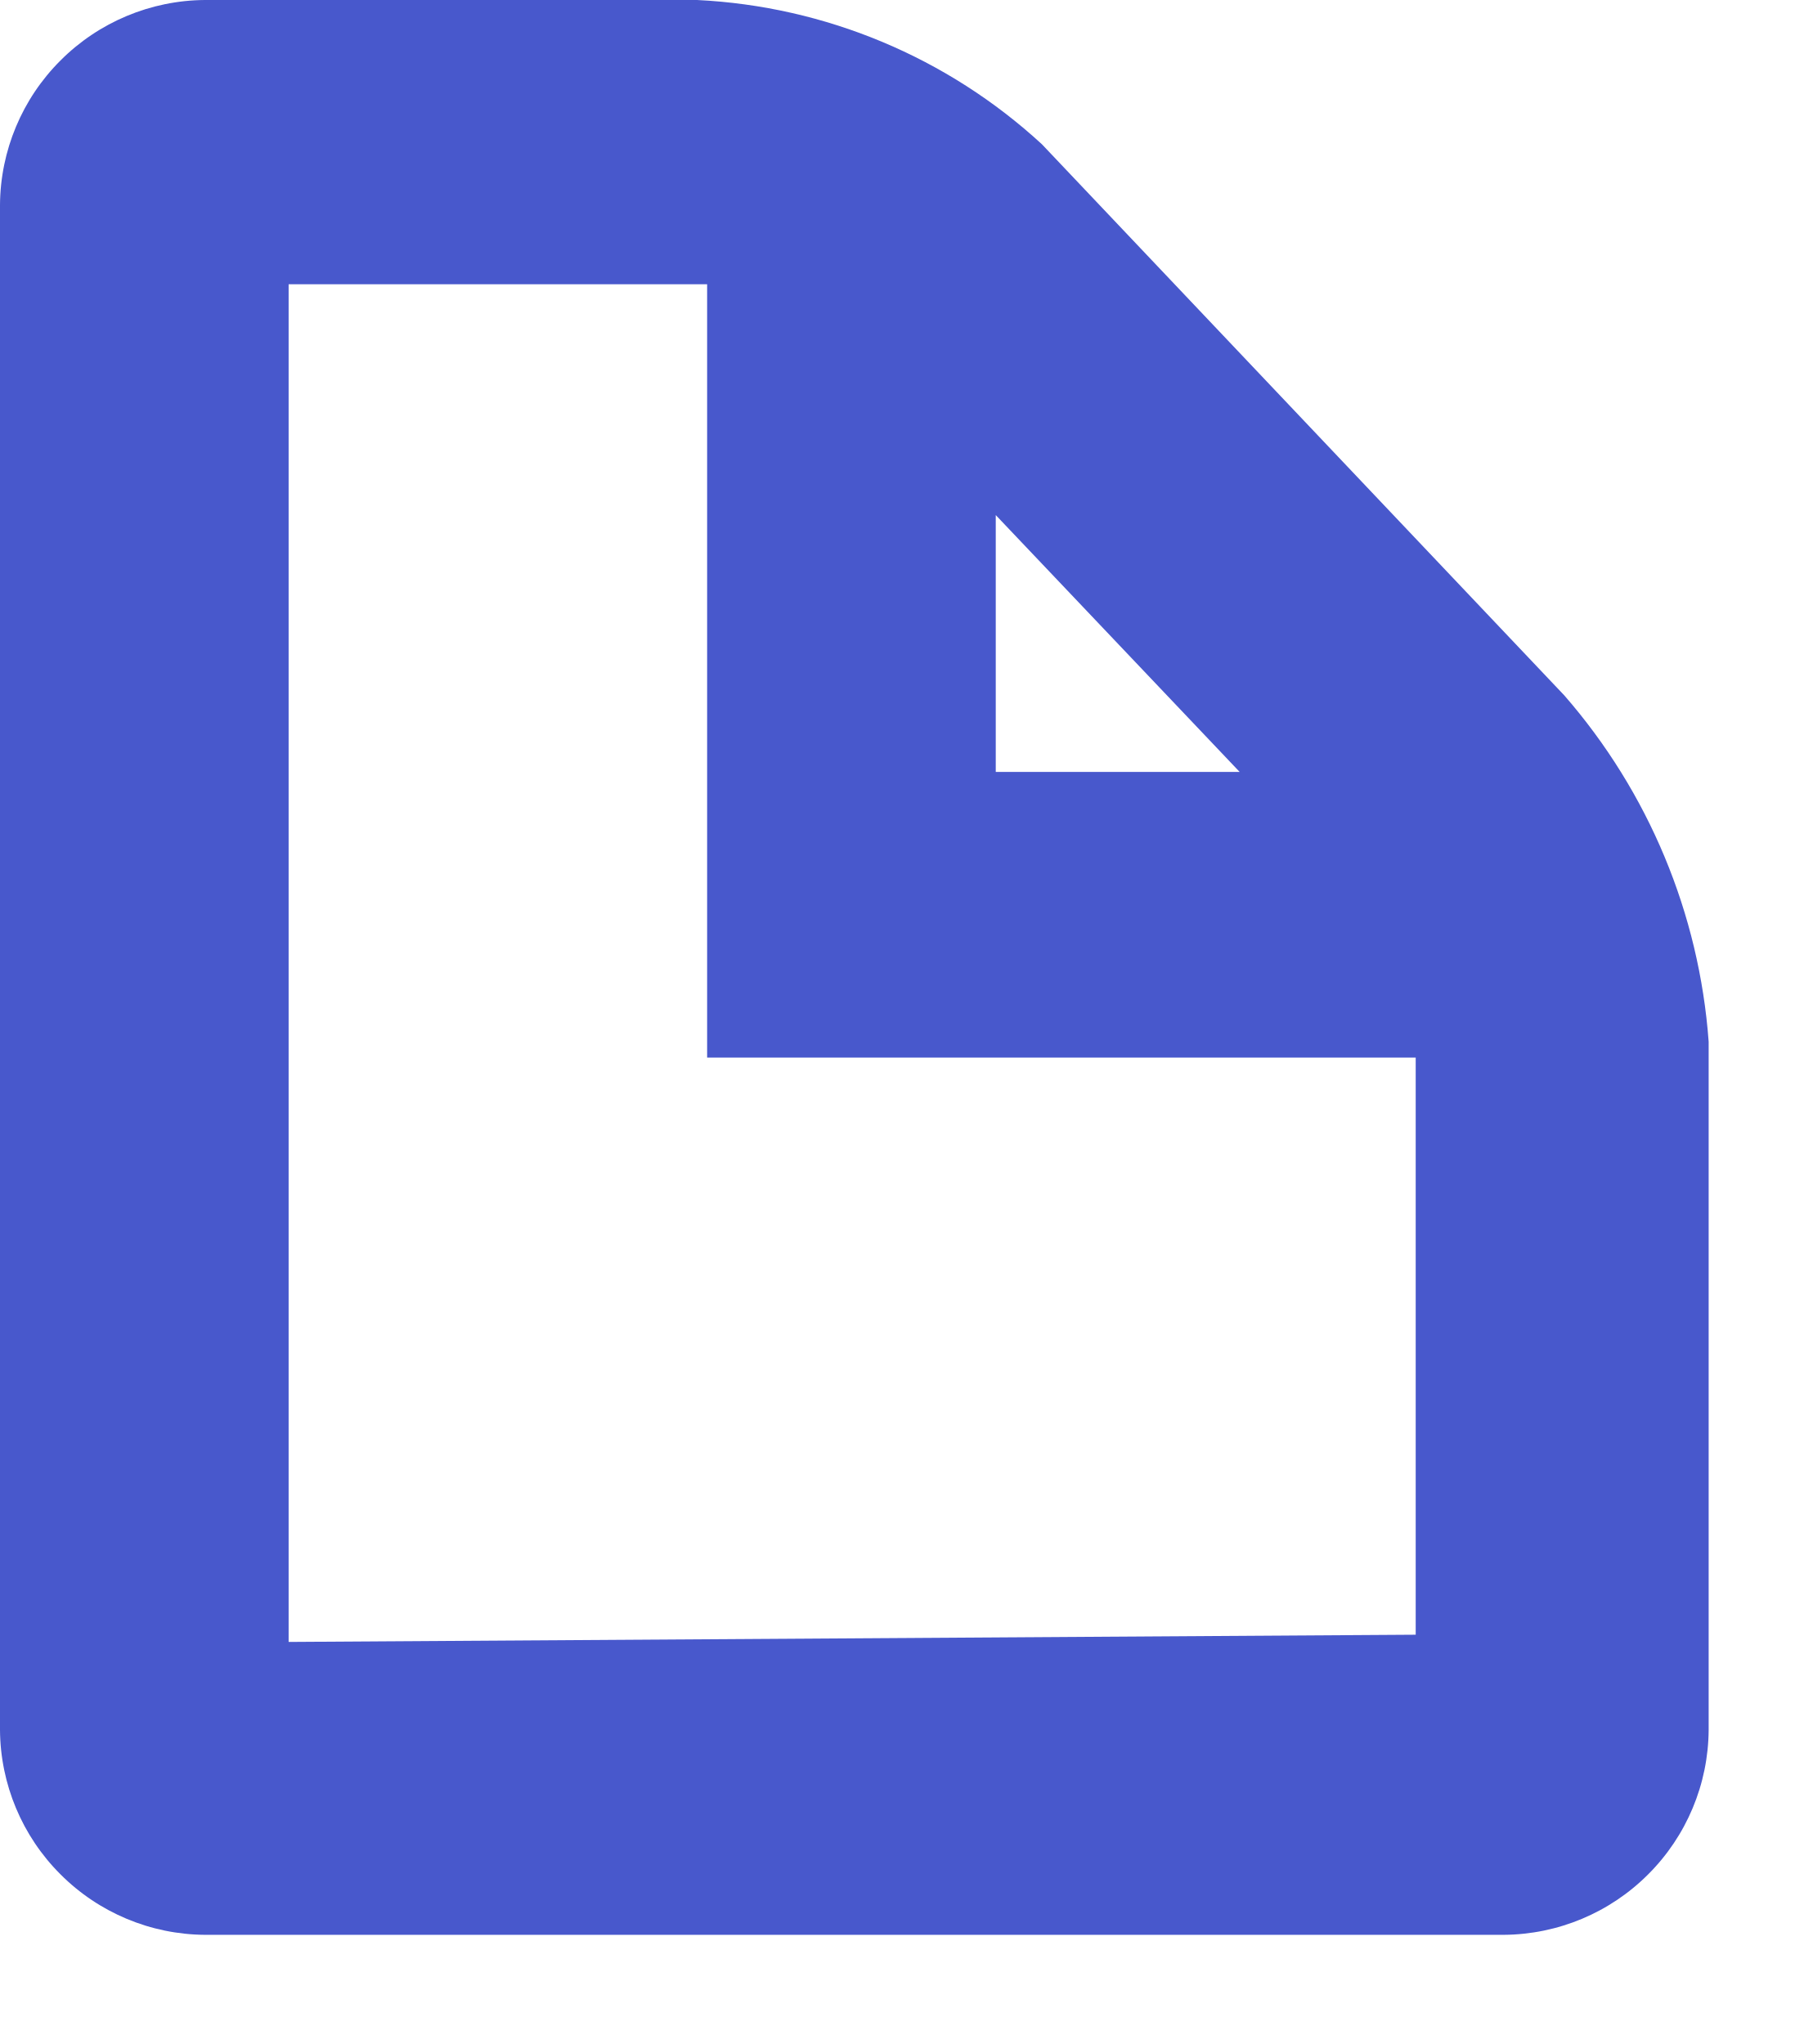
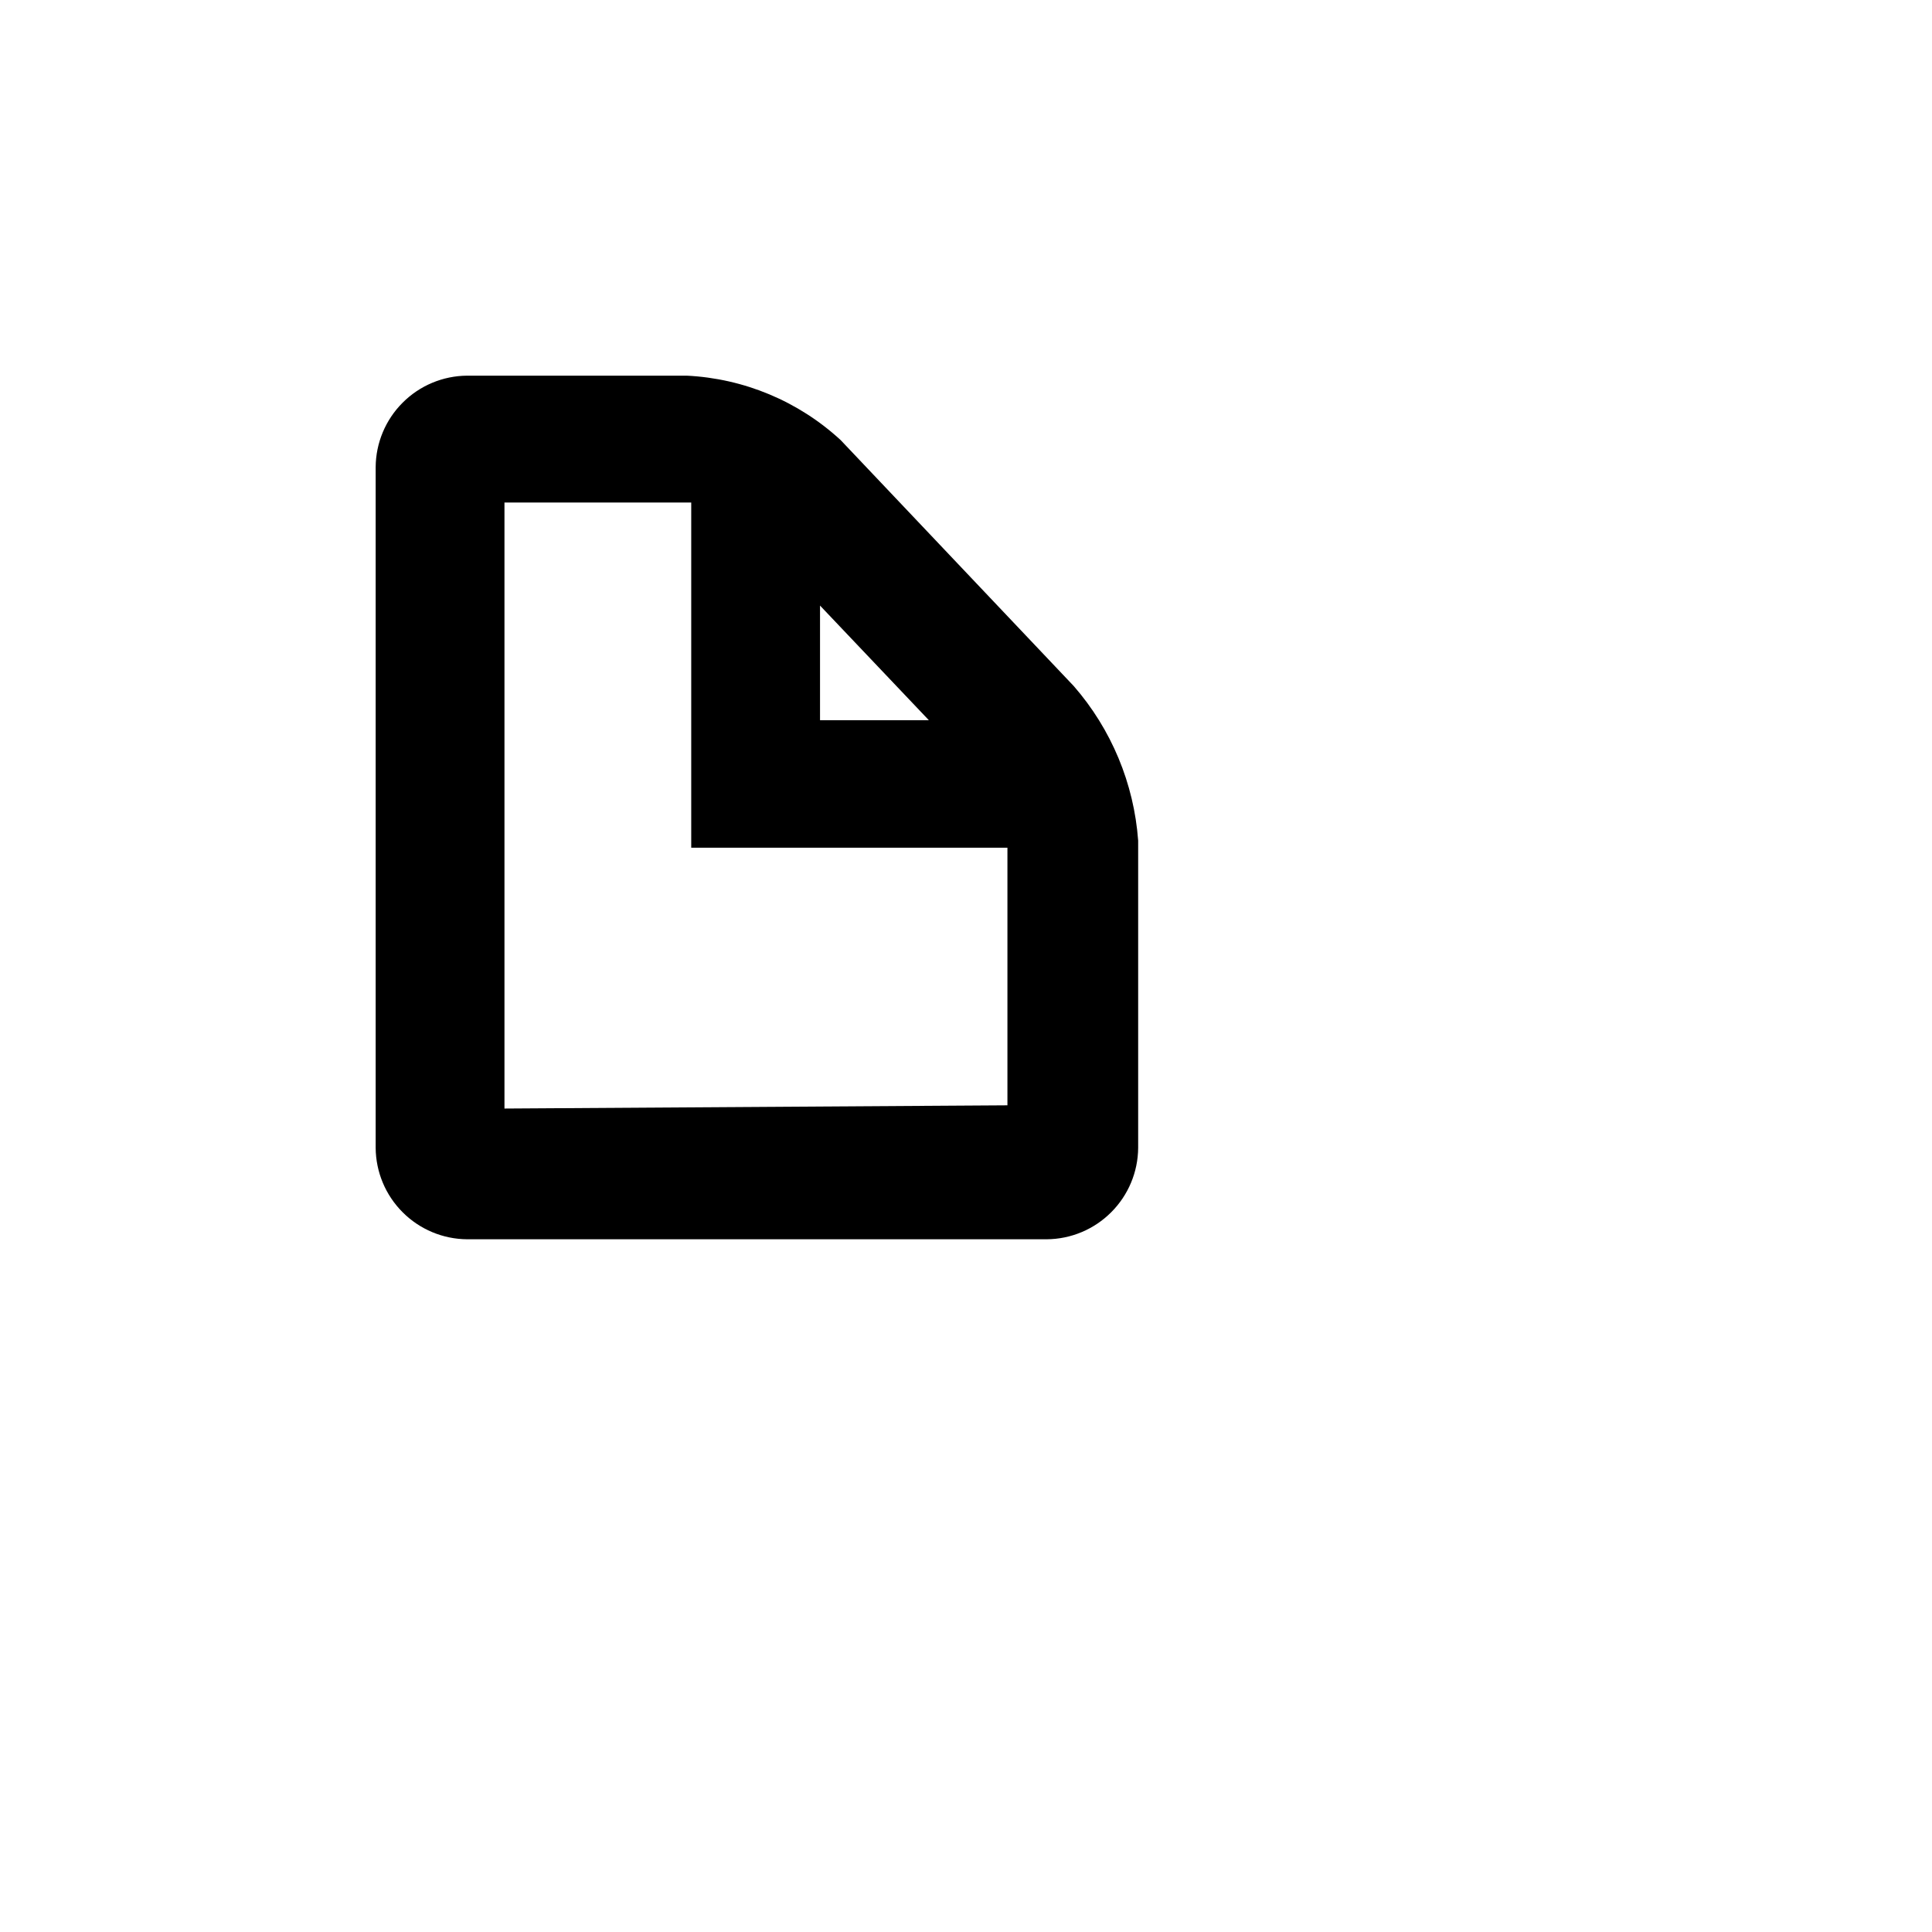
- <svg xmlns="http://www.w3.org/2000/svg" width="15" height="17" viewBox="0 0 15 17" fill="none">
-   <path d="M13.008 5.784L8.664 1.2C7.878 0.476 6.863 0.052 5.796 0H1.704C1.253 0.003 0.821 0.184 0.503 0.503C0.184 0.821 0.003 1.253 0 1.704V14.388C0.003 14.839 0.184 15.271 0.503 15.589C0.821 15.908 1.253 16.089 1.704 16.092H12.504C12.955 16.089 13.387 15.908 13.705 15.589C14.024 15.271 14.205 14.839 14.208 14.388V8.664C14.13 7.599 13.709 6.589 13.008 5.784ZM8.28 4.284L10.308 6.42H8.28V4.284ZM2.4 13.656V2.364H5.796H5.88V8.796H11.772V13.596L2.4 13.656Z" fill="#4858CC" />
+ <svg xmlns="http://www.w3.org/2000/svg" width="24" height="24" viewBox="-3 -3 36 36">
+   <path d="M17.008 9.784L12.664 5.2C11.878 4.476 10.863 4.052 9.796 4H5.704C5.253 4.003 4.821 4.184 4.503 4.503C4.184 4.821 4.003 5.253 4 5.704V18.388C4.003 18.839 4.184 19.271 4.503 19.589C4.821 19.908 5.253 20.089 5.704 20.092H16.504C16.955 20.089 17.387 19.908 17.705 19.589C18.024 19.271 18.205 18.839 18.208 18.388V12.664C18.13 11.599 17.709 10.589 17.008 9.784ZM12.28 8.284L14.308 10.42H12.28V8.284ZM6.4 17.656V6.364H9.796H9.88V12.796H15.772V17.596L6.4 17.656Z" />
</svg>
